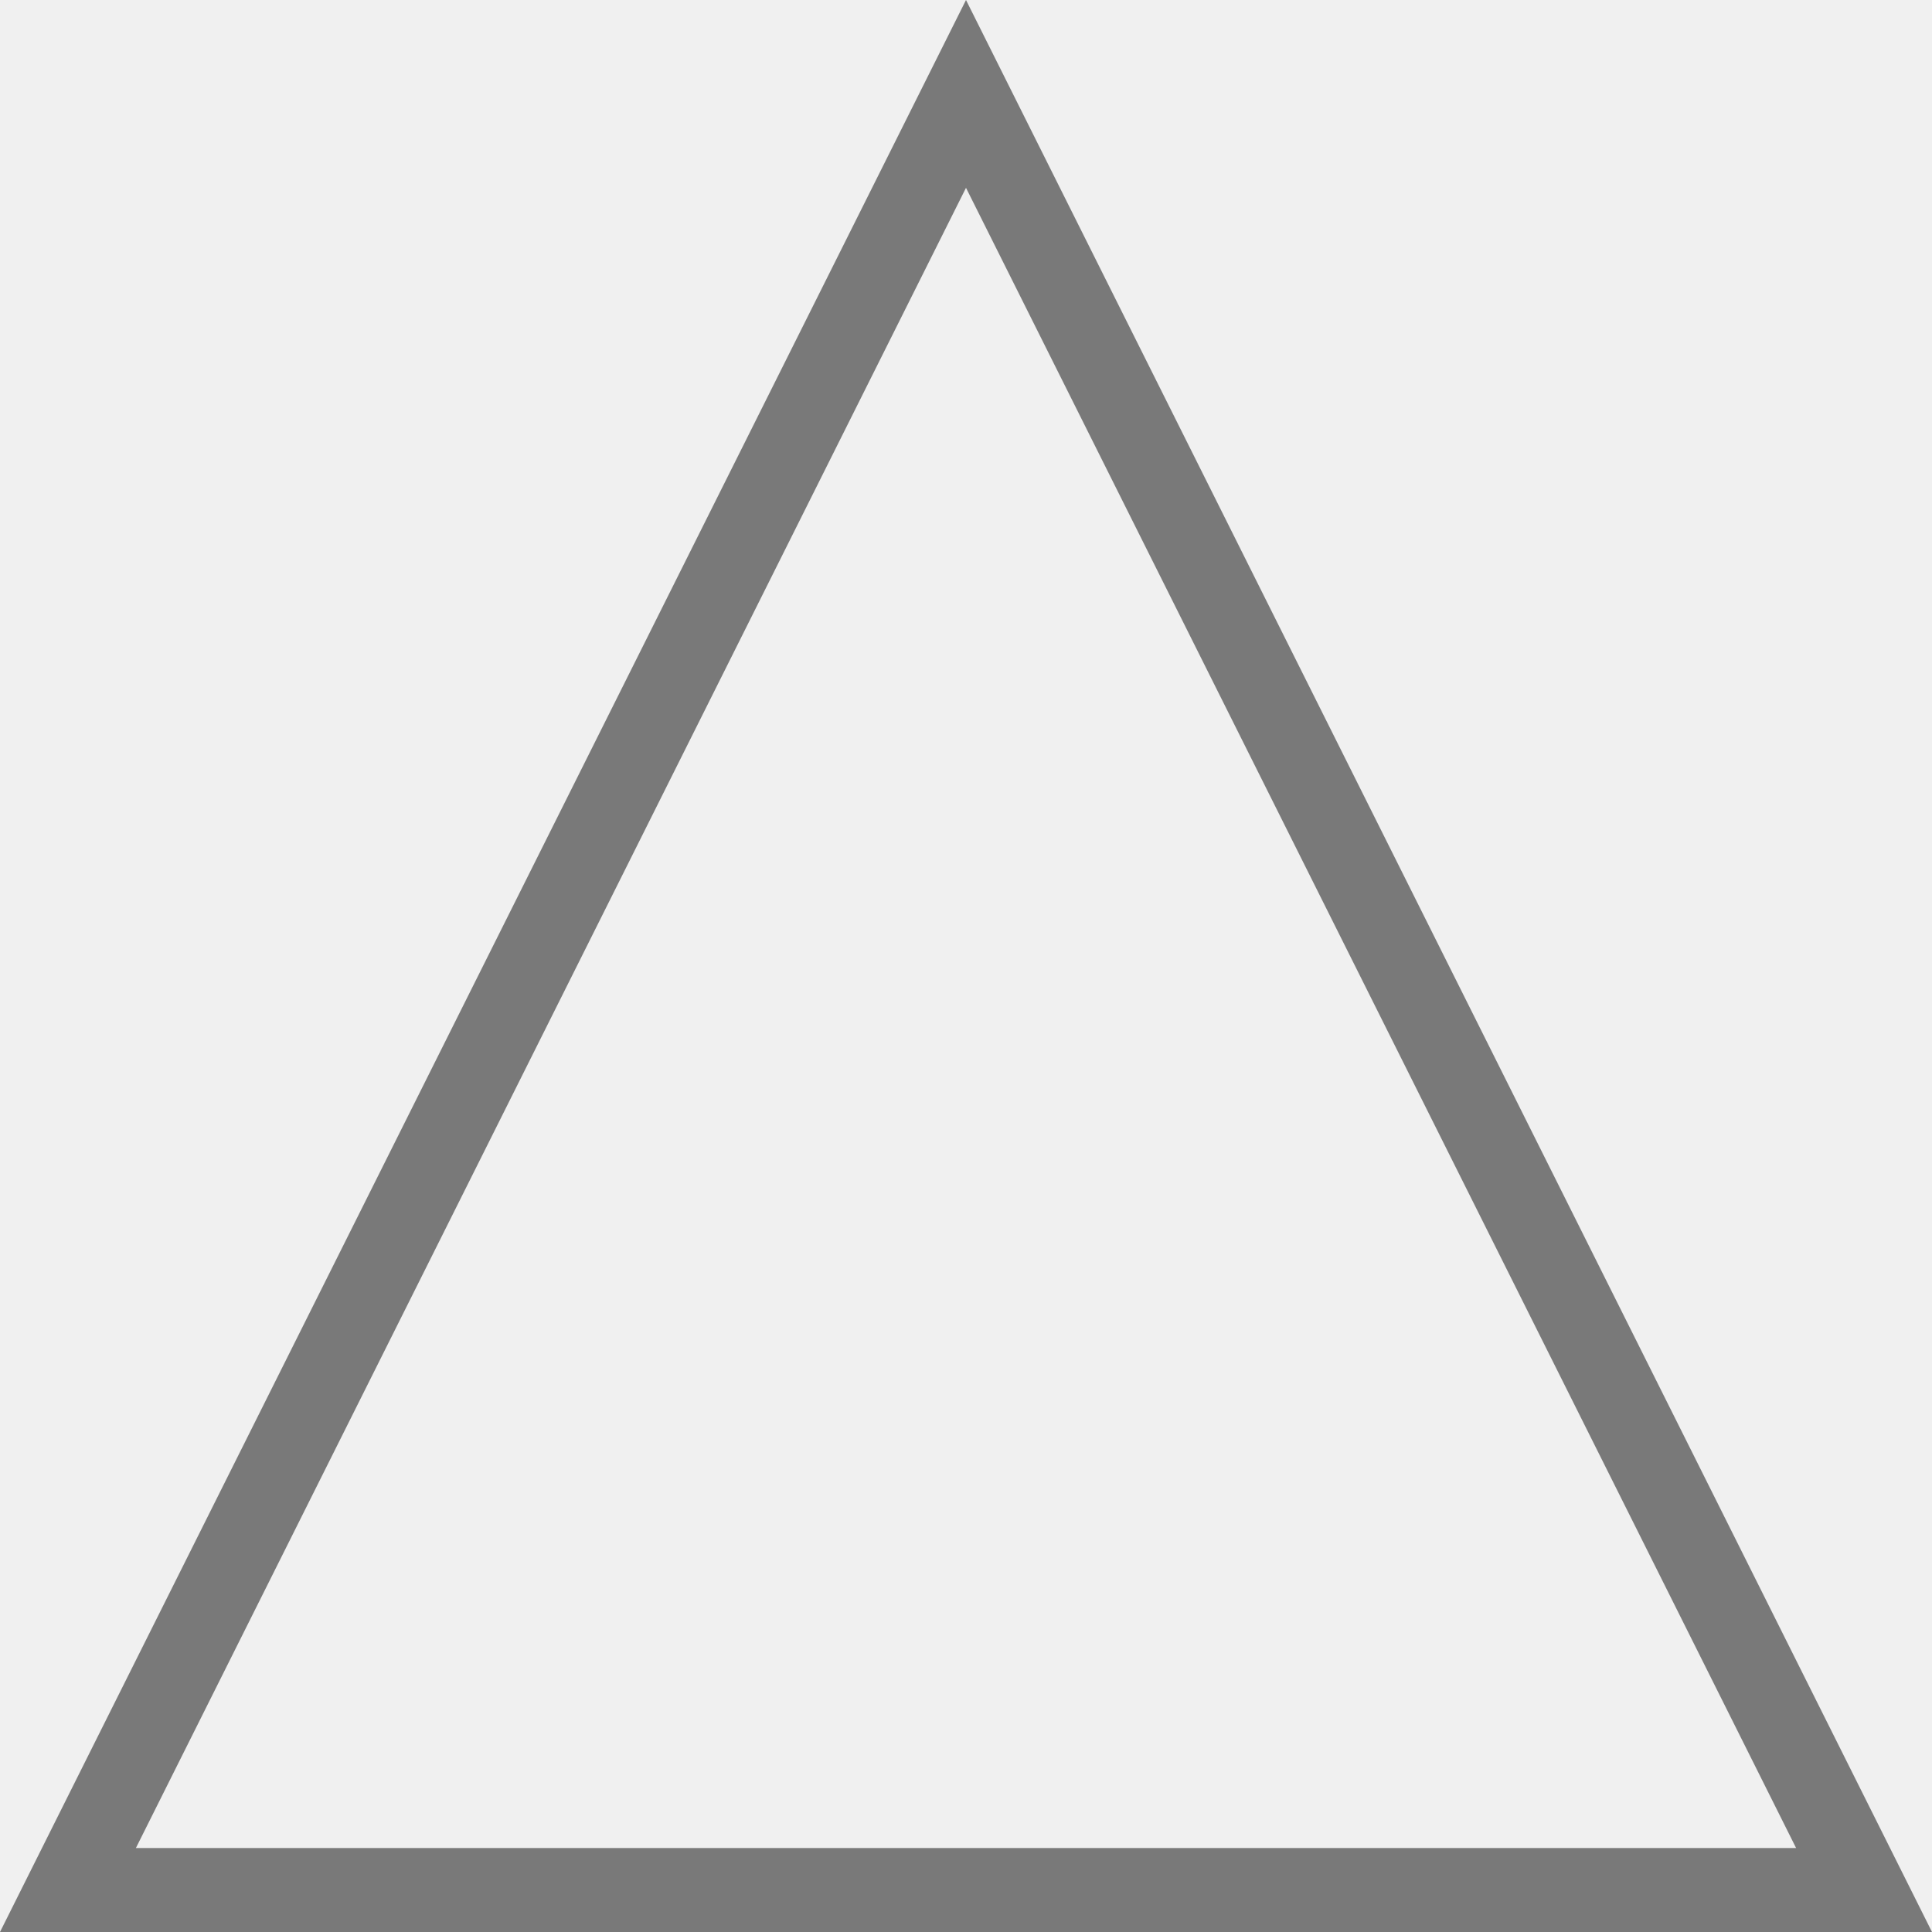
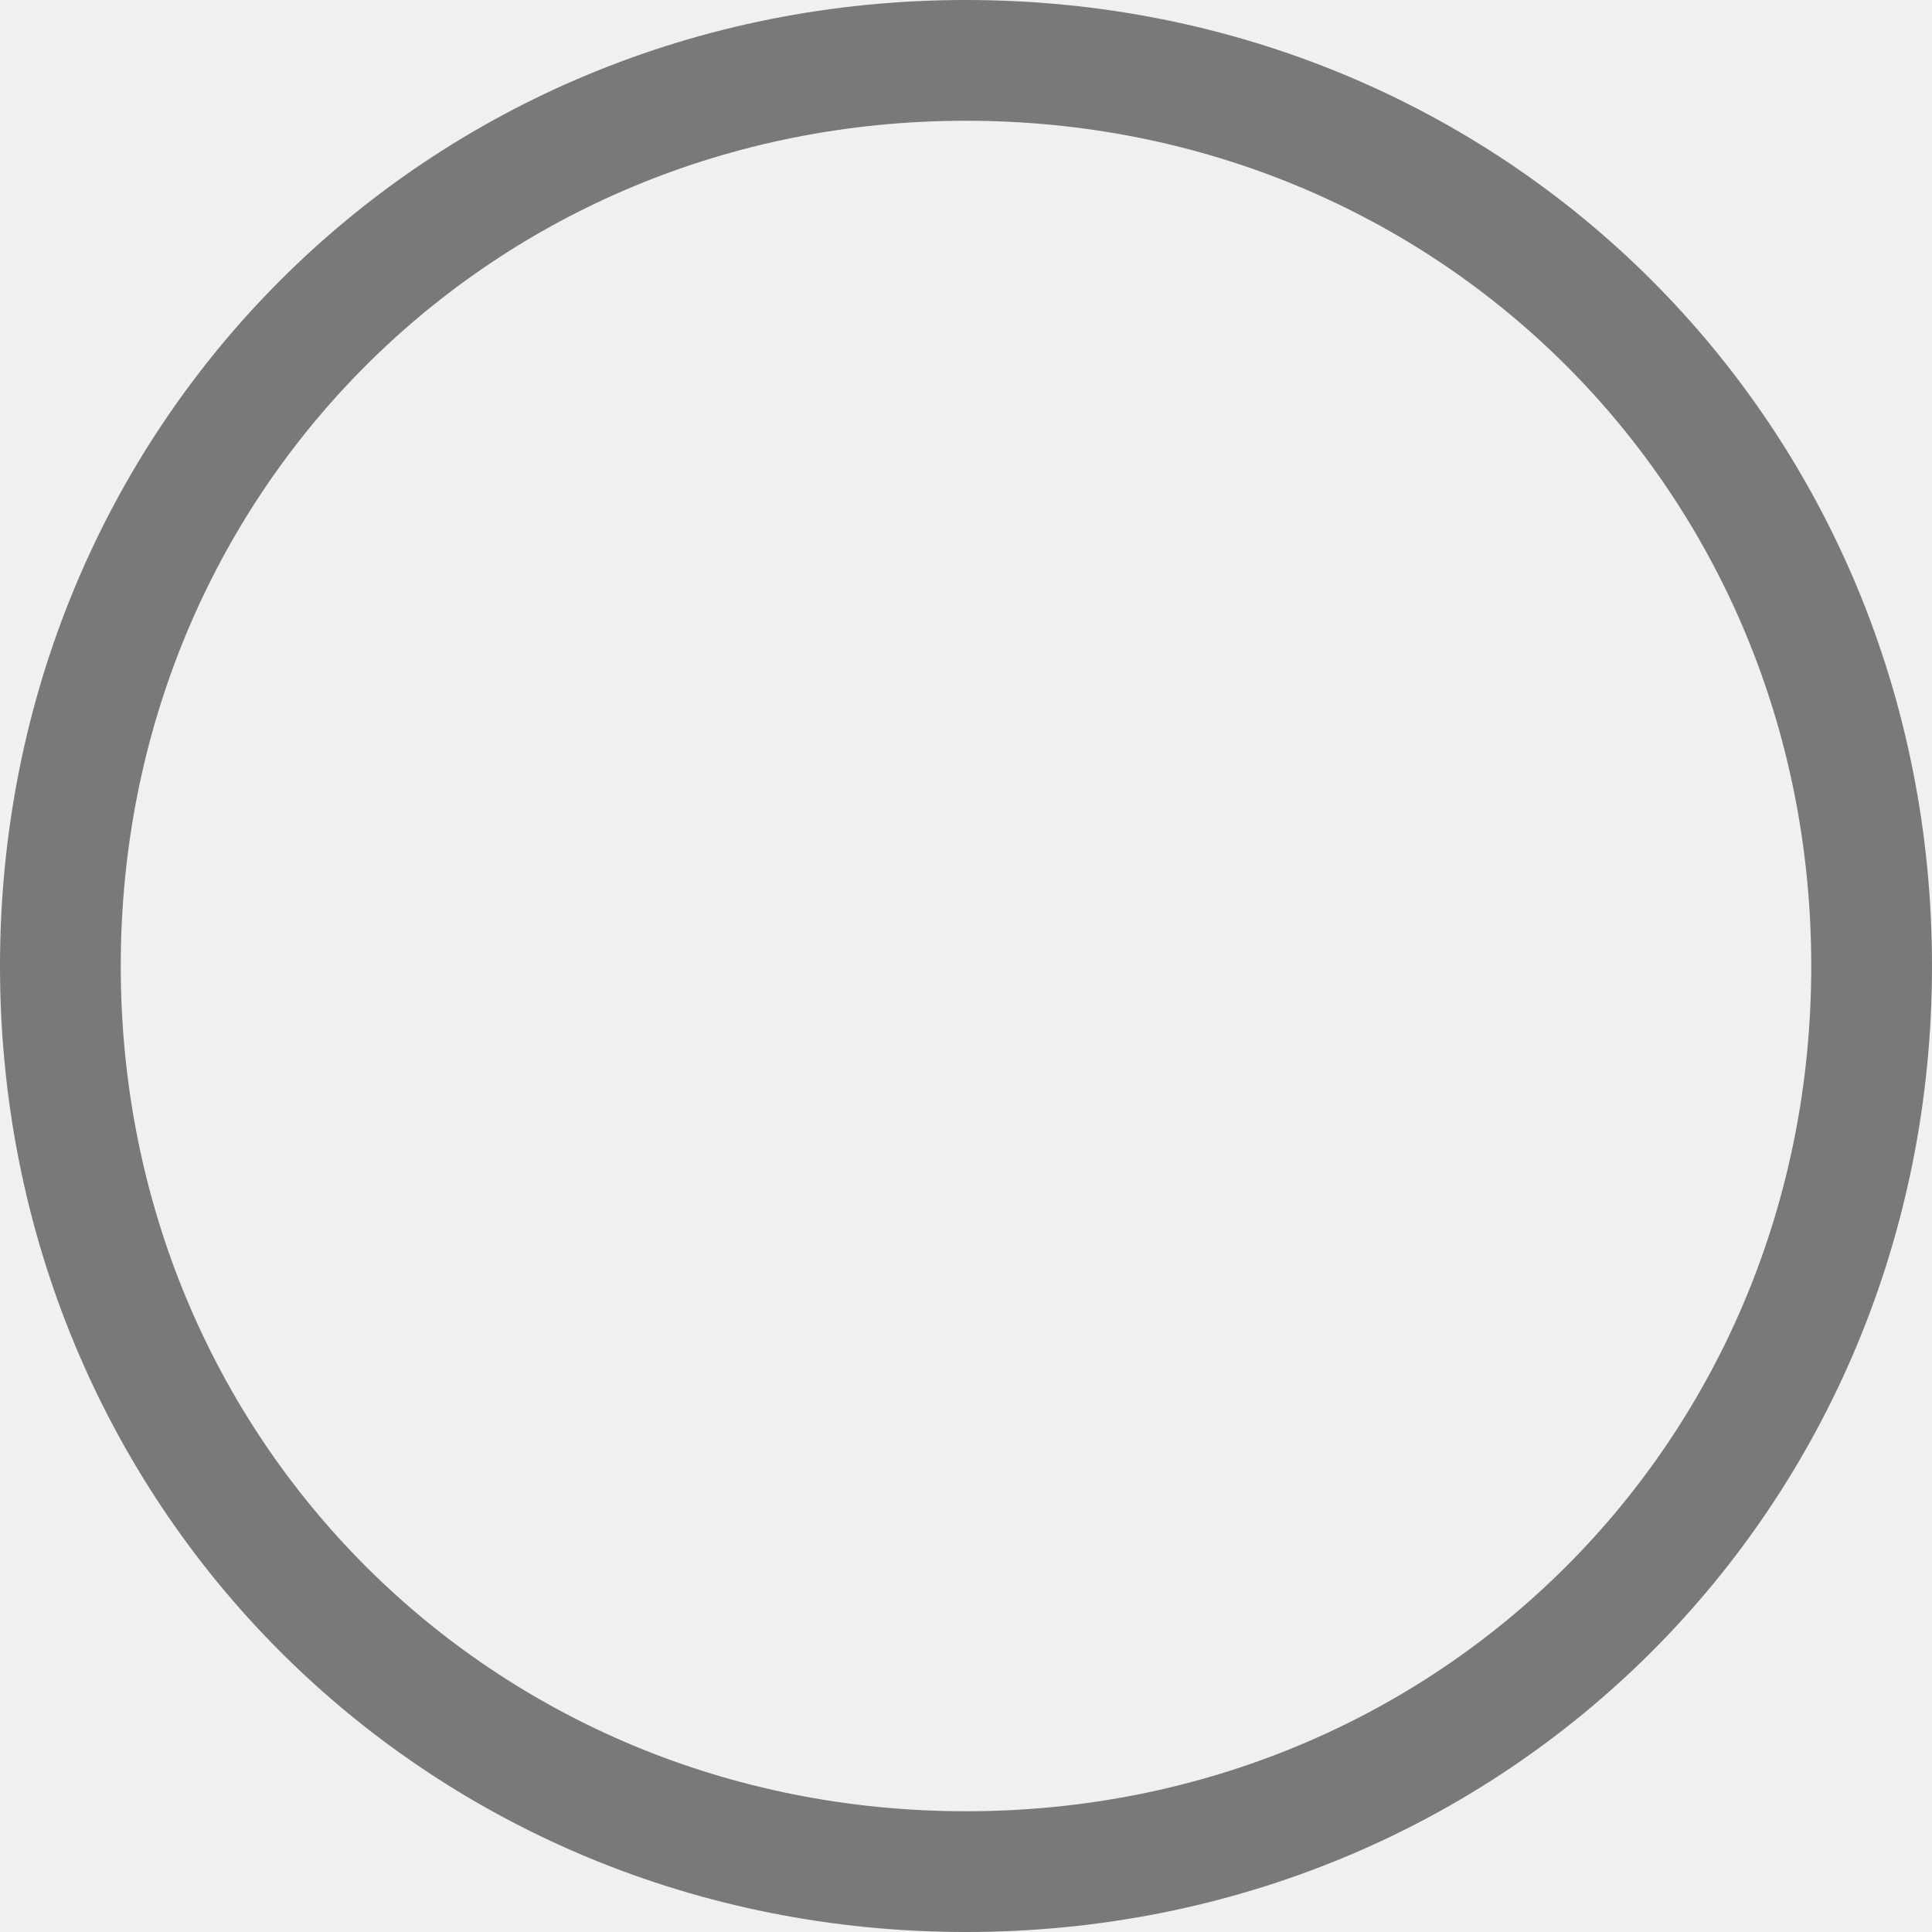
- <svg xmlns="http://www.w3.org/2000/svg" version="1.1" width="23px" height="23px">
-   <g transform="matrix(1 0 0 1 -176 -7 )">
-     <path d="M 176.809 29.5  L 187.5 8.118  L 198.191 29.5  L 176.809 29.5  Z " fill-rule="nonzero" fill="#f2f2f2" stroke="none" fill-opacity="0" />
-     <path d="M 176 30  L 187.5 7  L 199 30  L 176 30  Z M 187.5 9.236  L 177.618 29  L 197.382 29  L 187.5 9.236  Z " fill-rule="nonzero" fill="#797979" stroke="none" />
+ <svg xmlns="http://www.w3.org/2000/svg" version="1.1" width="16px" height="16px">
+   <g transform="matrix(1 0 0 1 -297 -27 )">
+     <path d="M 305 27  C 309.48 27  313 30.52  313 35  C 313 39.48  309.48 43  305 43  C 300.52 43  297 39.48  297 35  C 297 30.52  300.52 27  305 27  Z " fill-rule="nonzero" fill="#ffffff" stroke="none" fill-opacity="0" />
+     <path d="M 305 27.5  C 309.2 27.5  312.5 30.8  312.5 35  C 312.5 39.2  309.2 42.5  305 42.5  C 300.8 42.5  297.5 39.2  297.5 35  C 297.5 30.8  300.8 27.5  305 27.5  Z " stroke-width="1" stroke="#797979" fill="none" />
  </g>
</svg>
